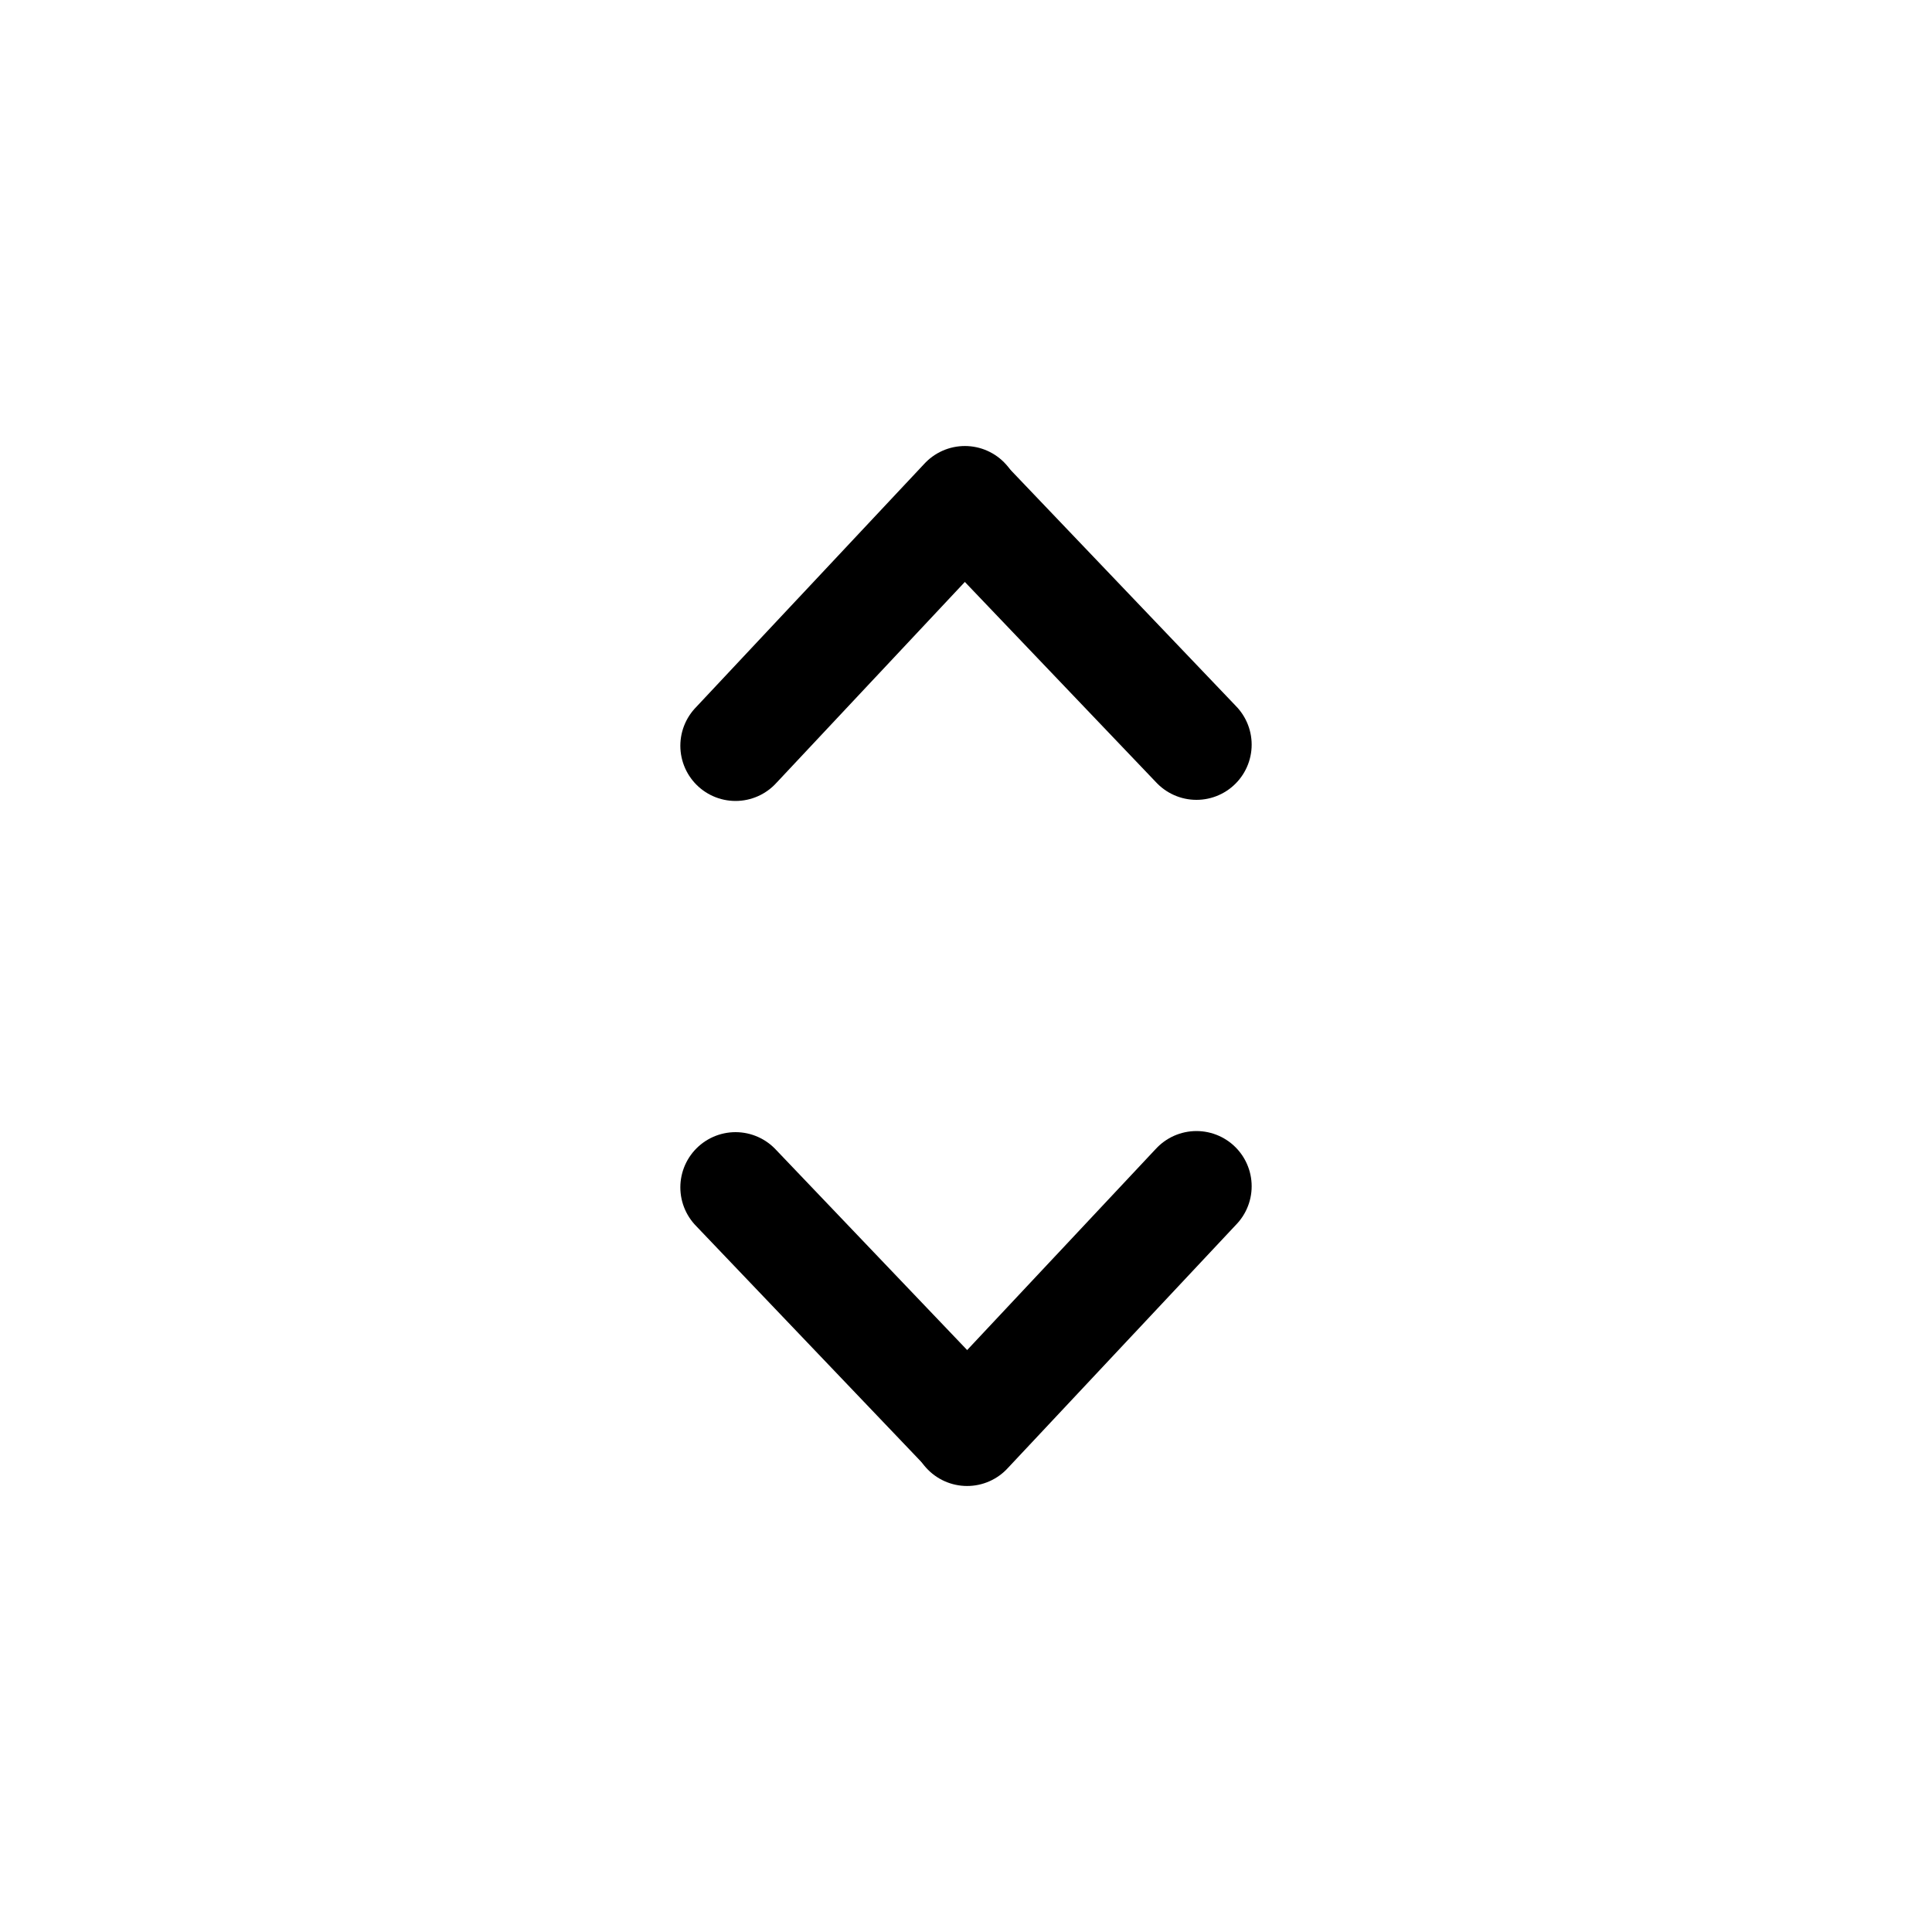
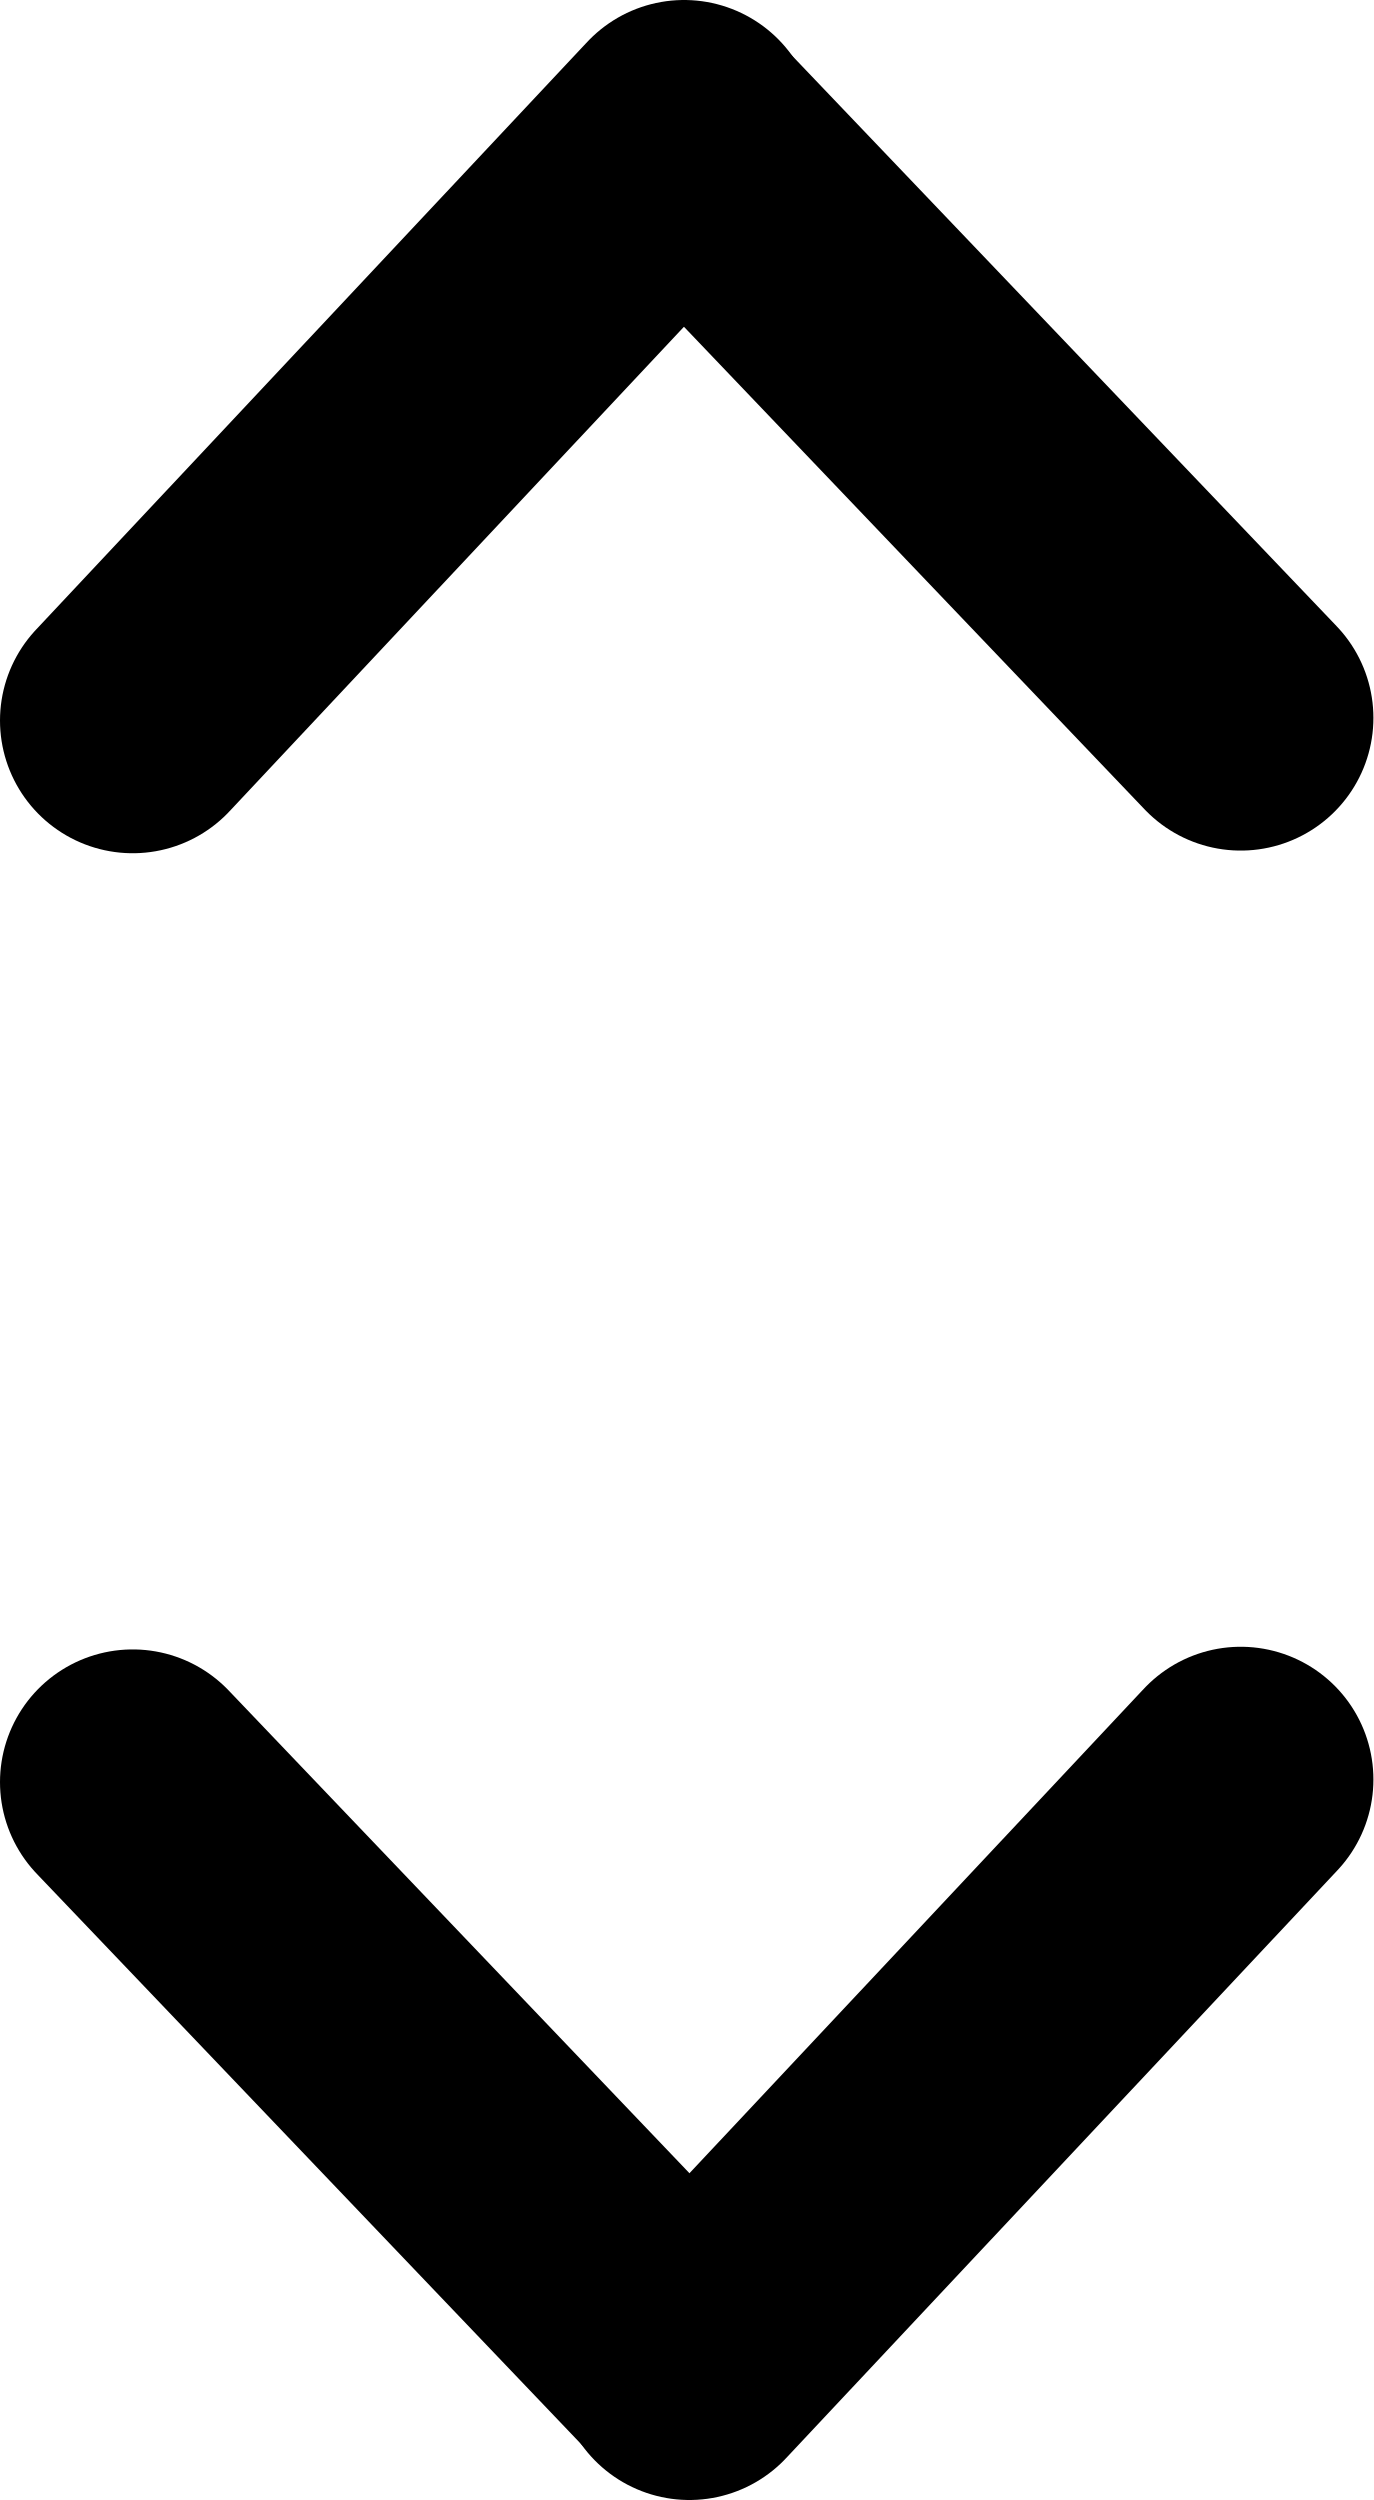
- <svg xmlns="http://www.w3.org/2000/svg" id="Ebene_2" viewBox="0 0 70 70">
-   <defs>
-     <style>.cls-1{fill:none;stroke:#000;stroke-linecap:round;stroke-miterlimit:10;stroke-width:4px;}</style>
+ <svg xmlns="http://www.w3.org/2000/svg" id="Ebene_2" viewBox="0 0 20.7 37.68" version="1.1" width="20.7" height="37.68">
+   <defs id="defs1">
+     <style id="style1">.cls-1{fill:none;stroke:#000;stroke-linecap:round;stroke-miterlimit:10;stroke-width:4px;}</style>
  </defs>
-   <path class="cls-1" d="M26.65,27.02l8.31-8.86" />
-   <path class="cls-1" d="M43.35,26.98l-8.39-8.79" />
-   <path class="cls-1" d="M43.35,42.98l-8.31,8.86" />
-   <path class="cls-1" d="M26.65,43.02l8.39,8.79" />
+   <path class="cls-1" d="M 2,10.86 10.31,2" id="path1" />
+   <path class="cls-1" d="M 18.7,10.82 10.31,2.03" id="path2" />
+   <path class="cls-1" d="m 18.7,26.82 -8.31,8.86" id="path3" />
+   <path class="cls-1" d="m 2,26.86 8.39,8.79" id="path4" />
</svg>
